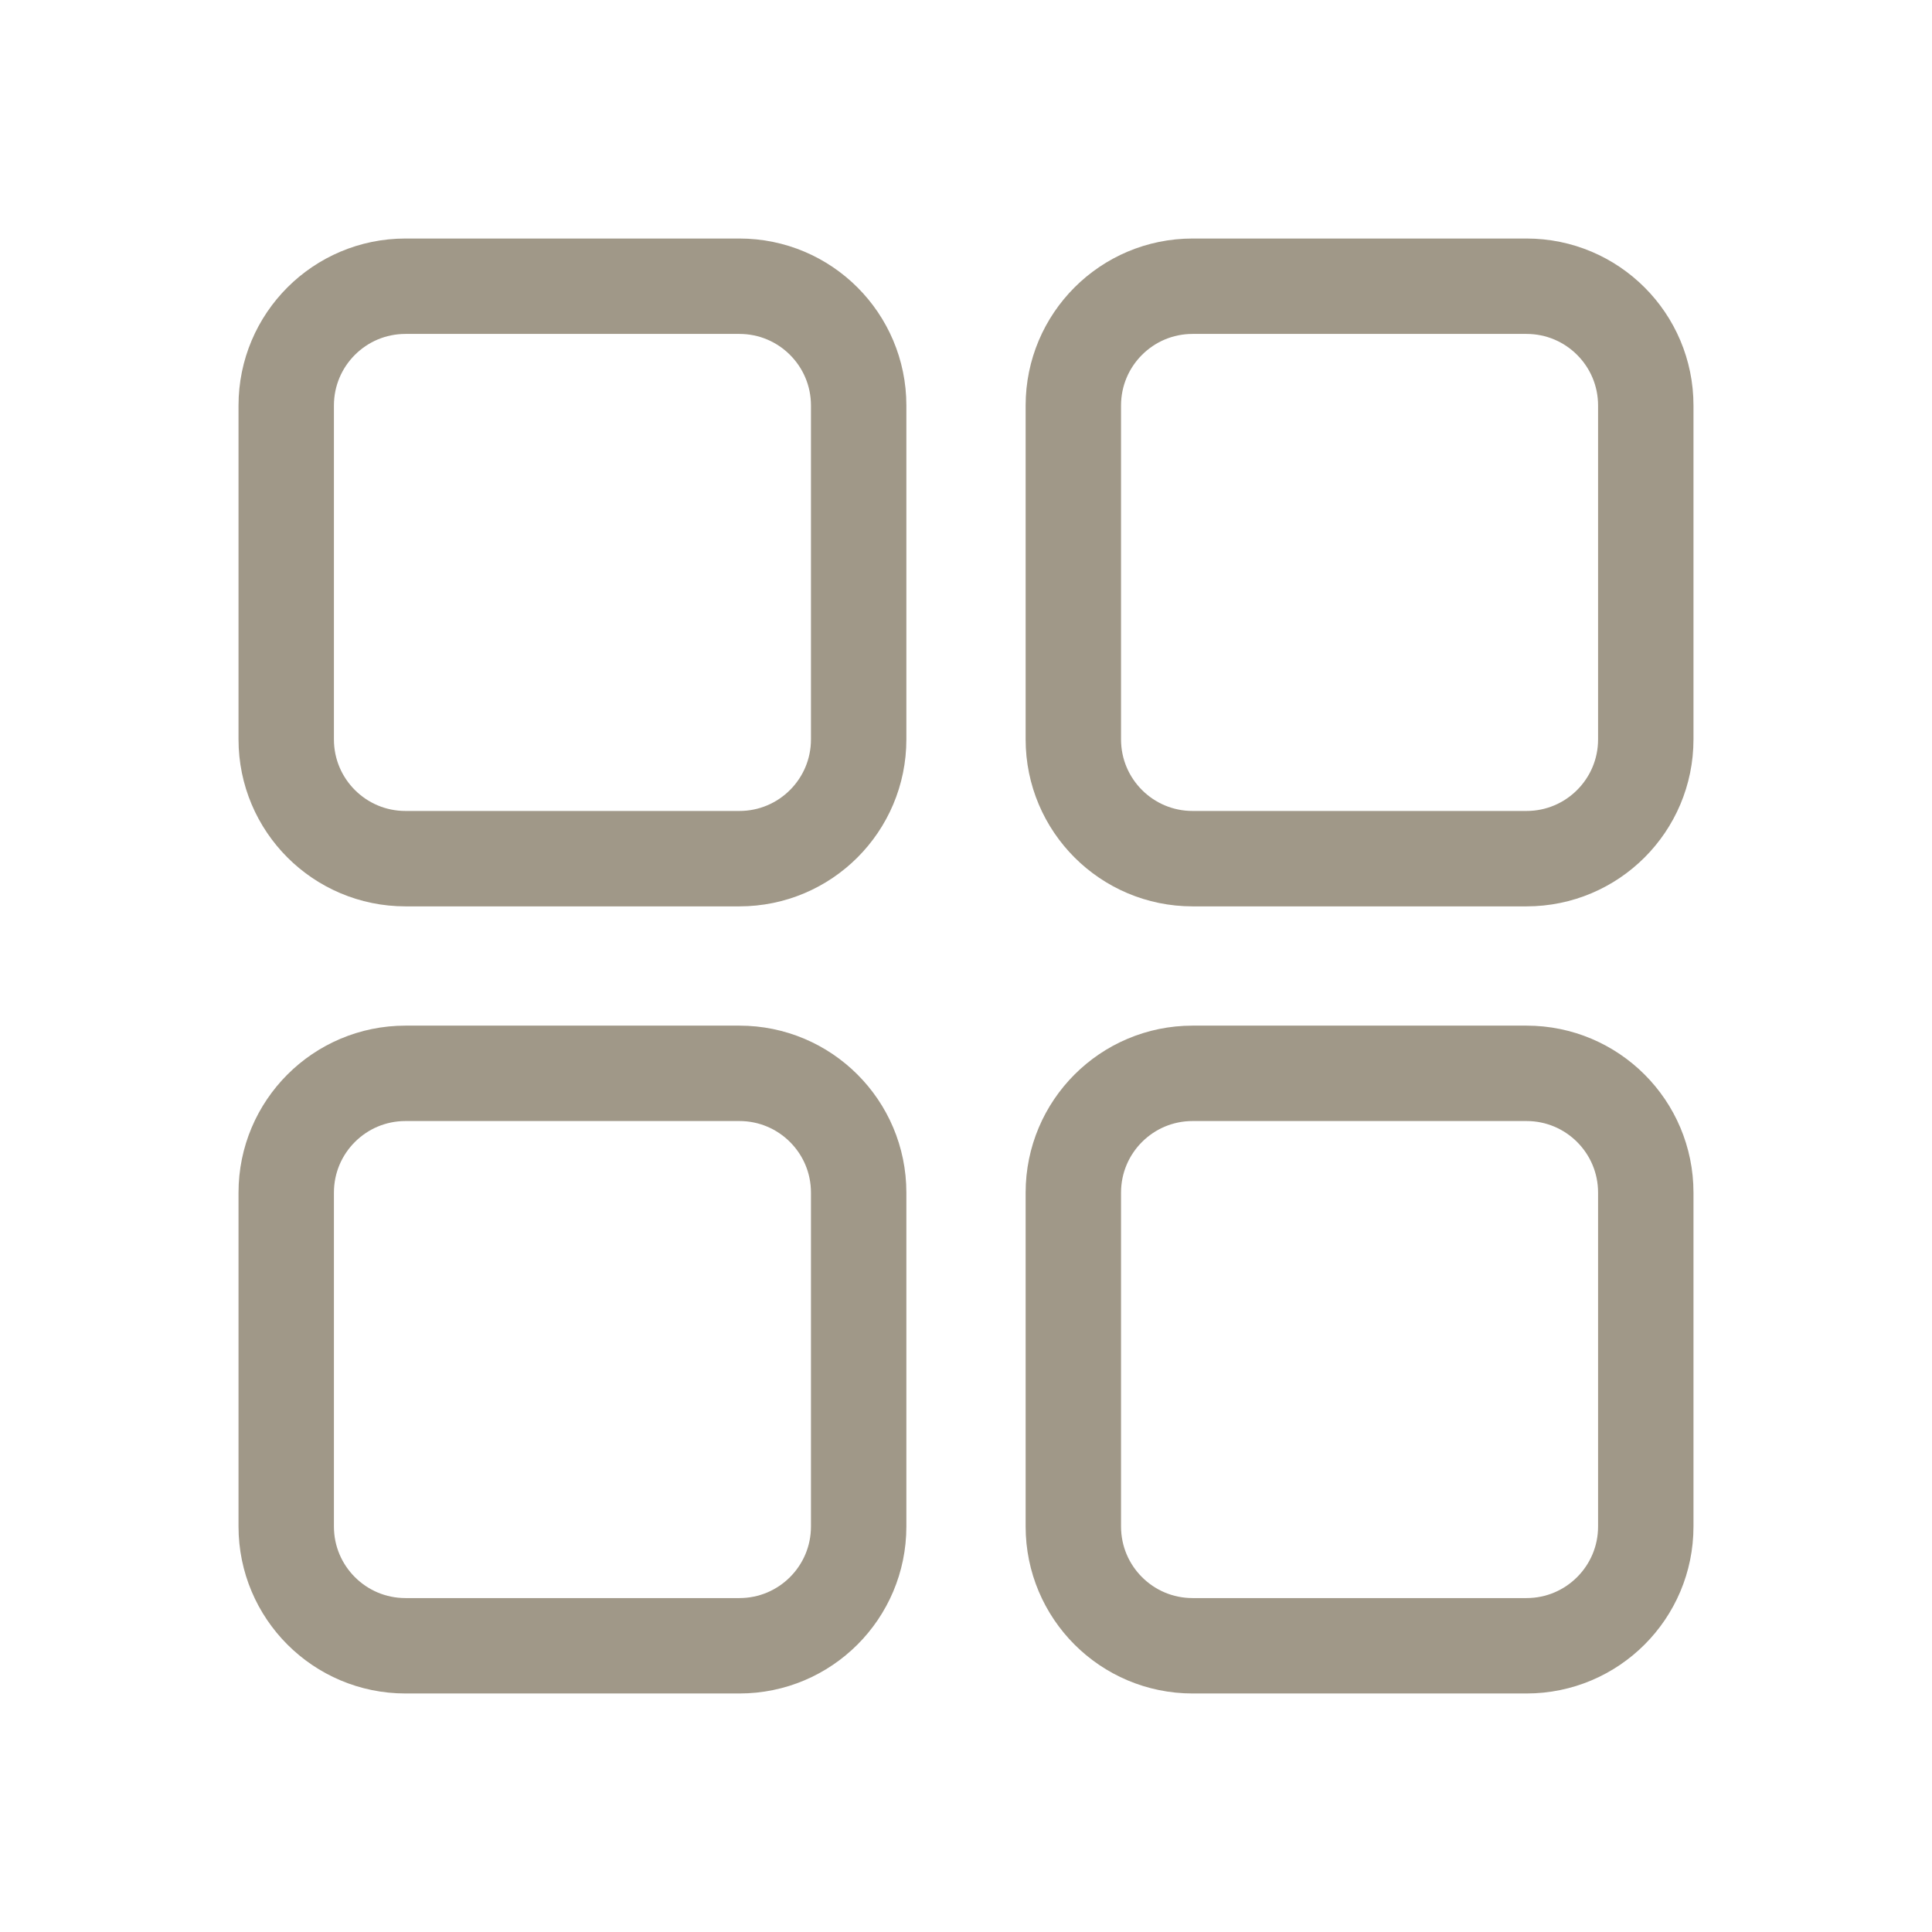
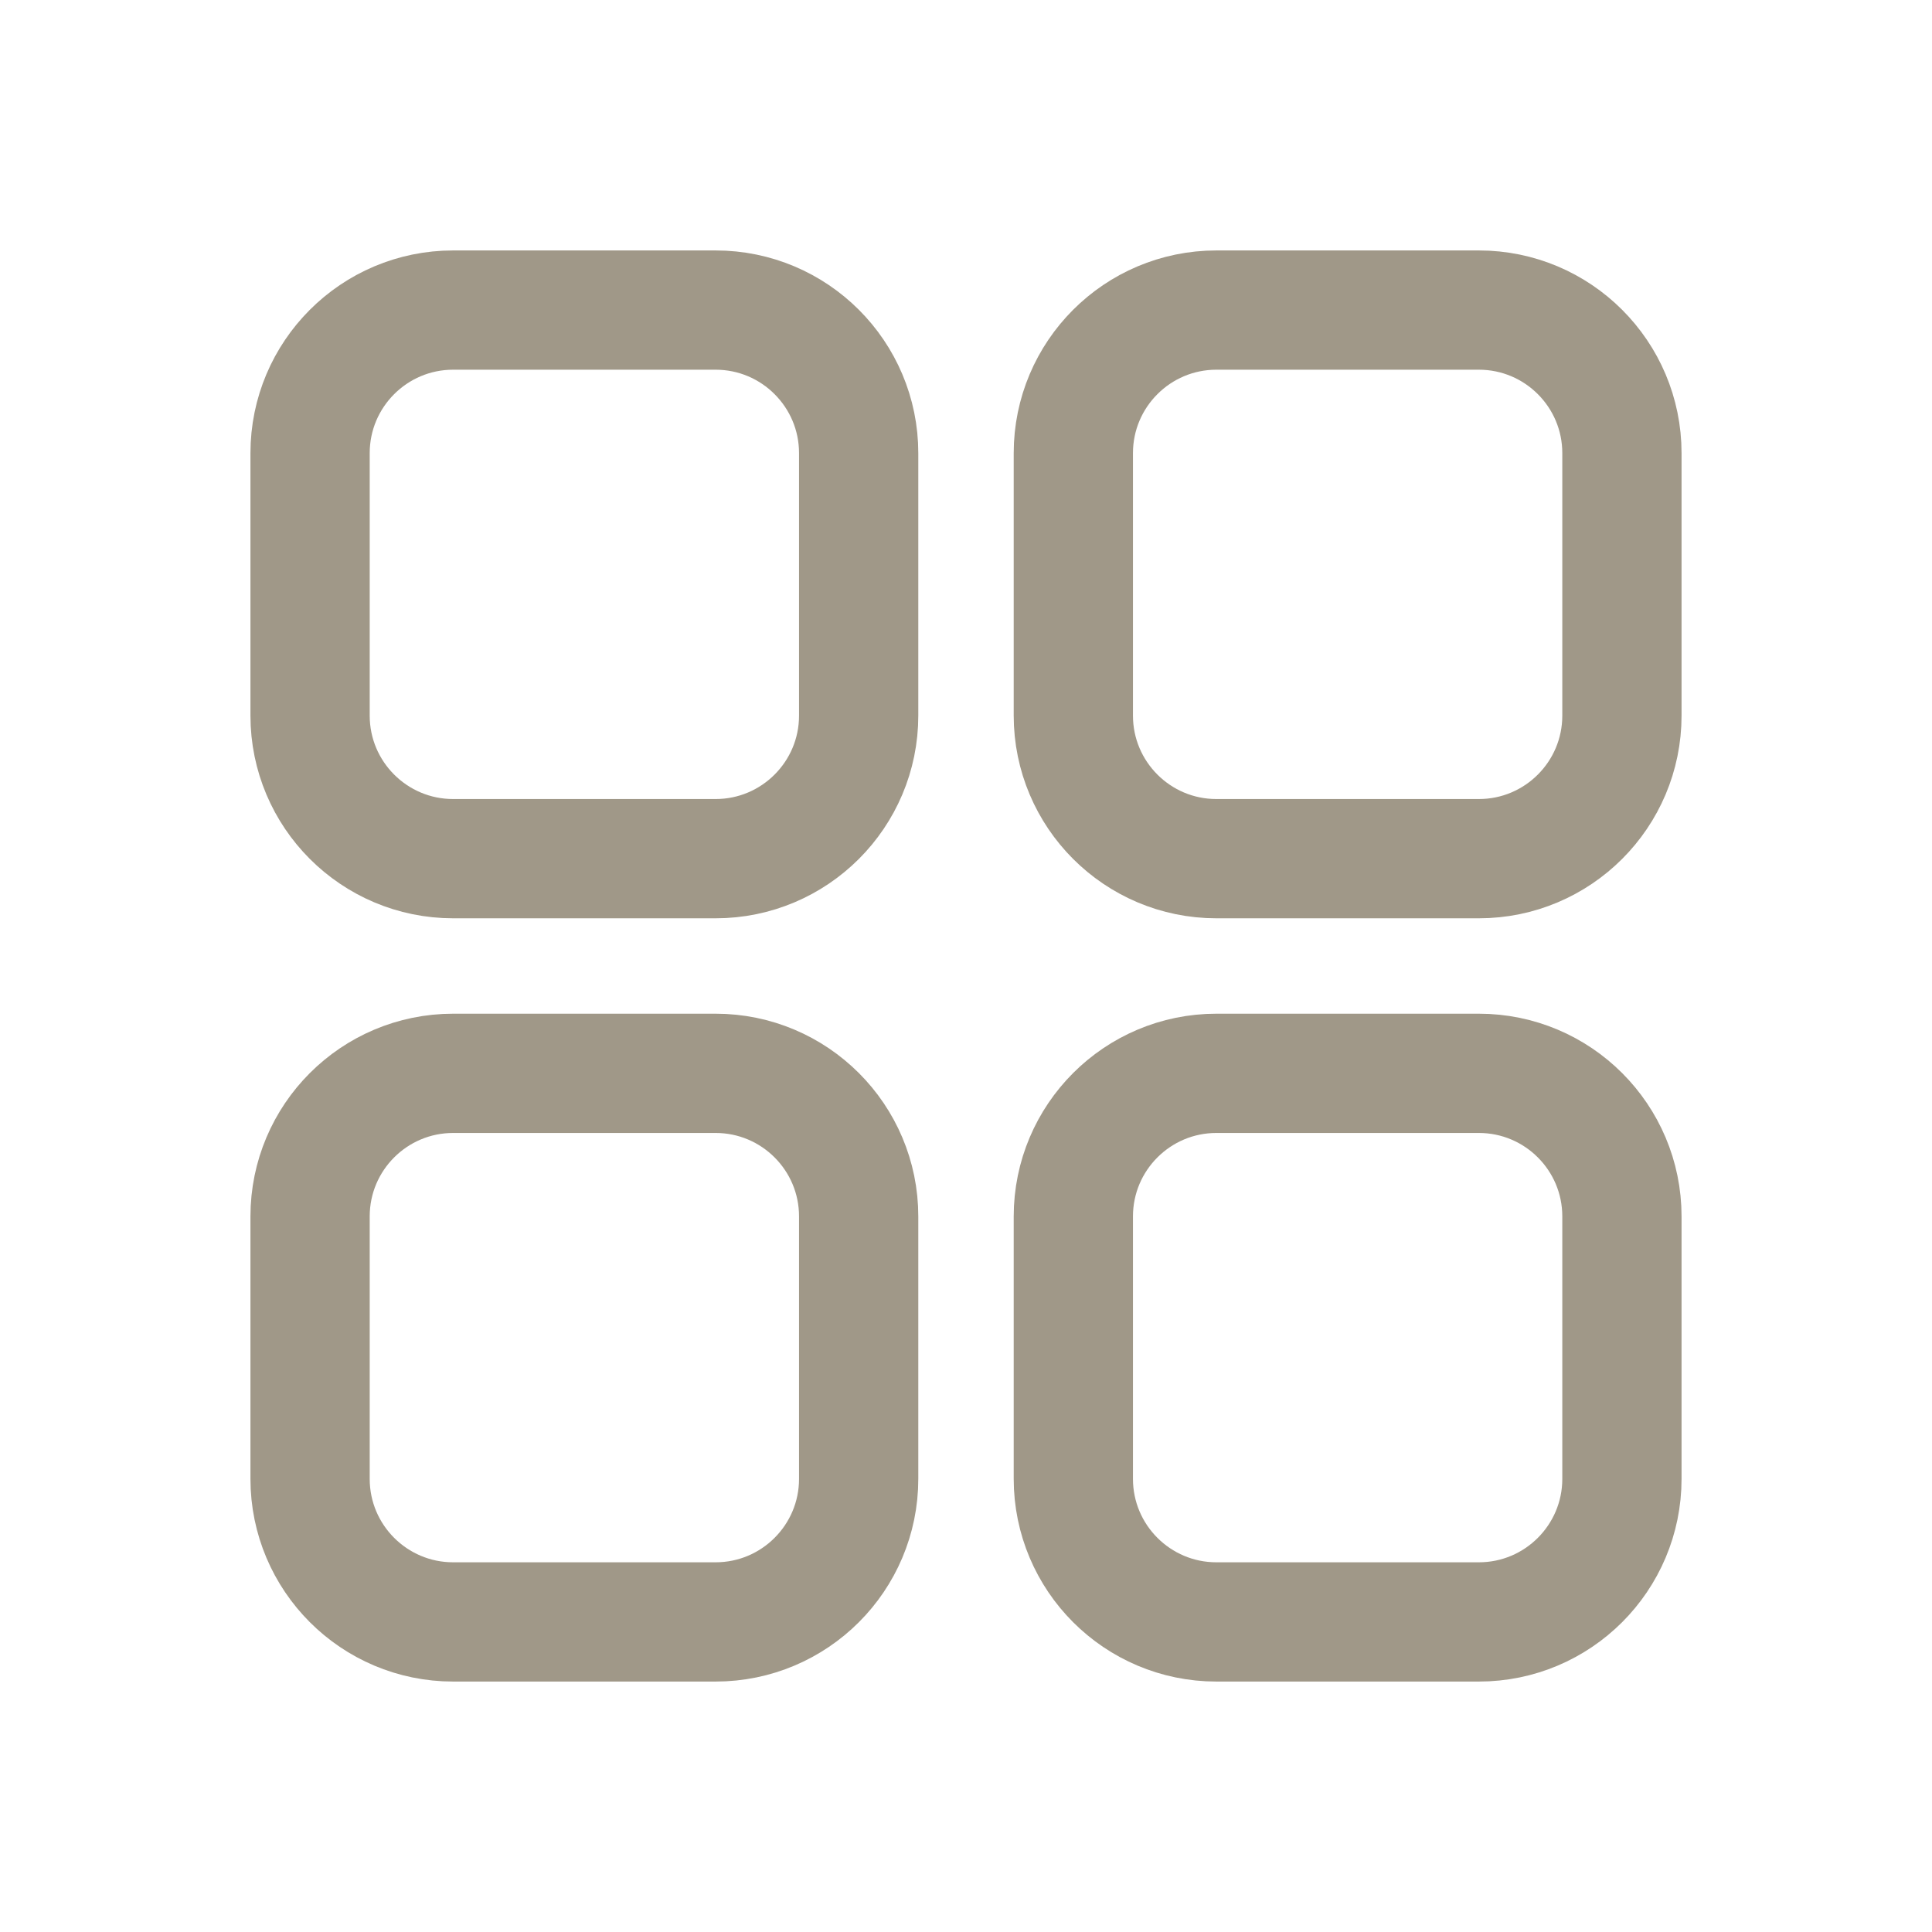
<svg xmlns="http://www.w3.org/2000/svg" width="81" height="81" viewBox="0 0 81 81" fill="none">
-   <rect x="12" y="12" width="24" height="24" rx="5" stroke="#A09888" stroke-width="4" />
-   <rect x="45" y="12" width="24" height="24" rx="5" stroke="#A09888" stroke-width="4" />
-   <rect x="12" y="45" width="24" height="24" rx="5" stroke="#A09888" stroke-width="4" />
-   <rect x="45" y="45" width="24" height="24" rx="5" stroke="#A09888" stroke-width="4" />
+   <rect x="13" y="13" width="23" height="23" rx="6" stroke="#A09888" stroke-width="5" />
+   <rect x="45" y="13" width="23" height="23" rx="6" stroke="#A09888" stroke-width="5" />
+   <rect x="13" y="45" width="23" height="23" rx="6" stroke="#A09888" stroke-width="5" />
+   <rect x="45" y="45" width="23" height="23" rx="6" stroke="#A09888" stroke-width="5" />
</svg>
